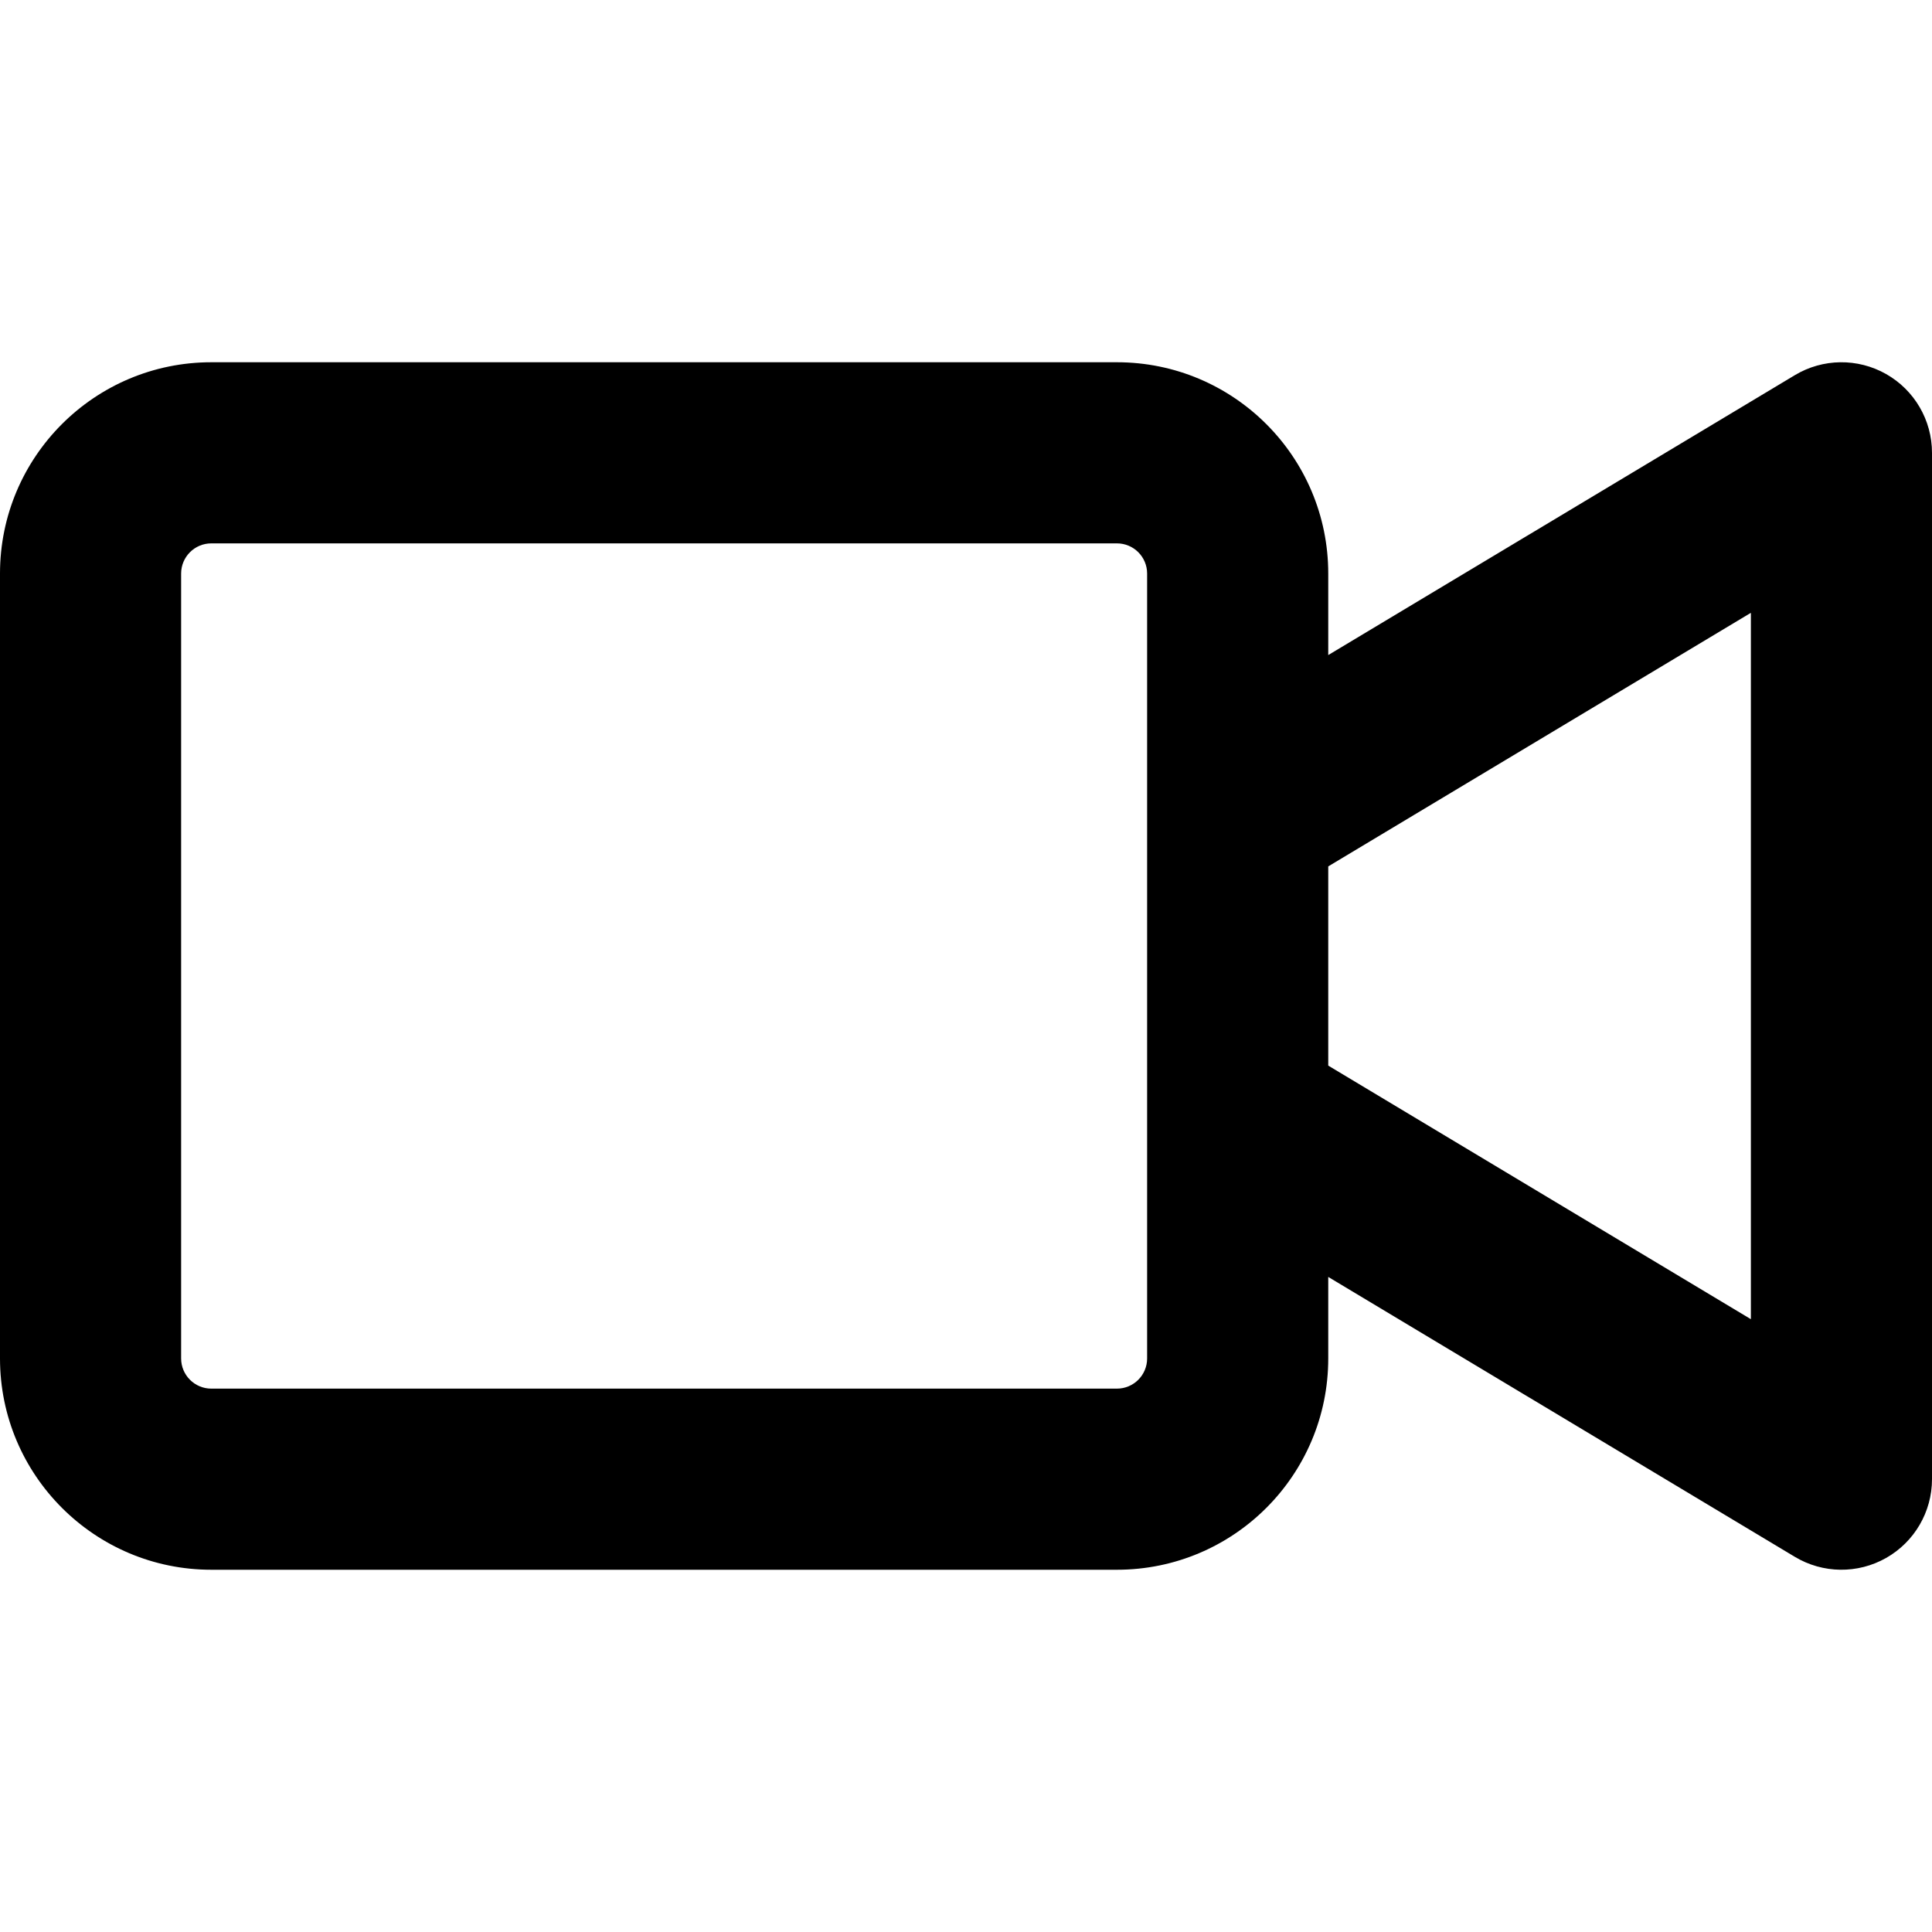
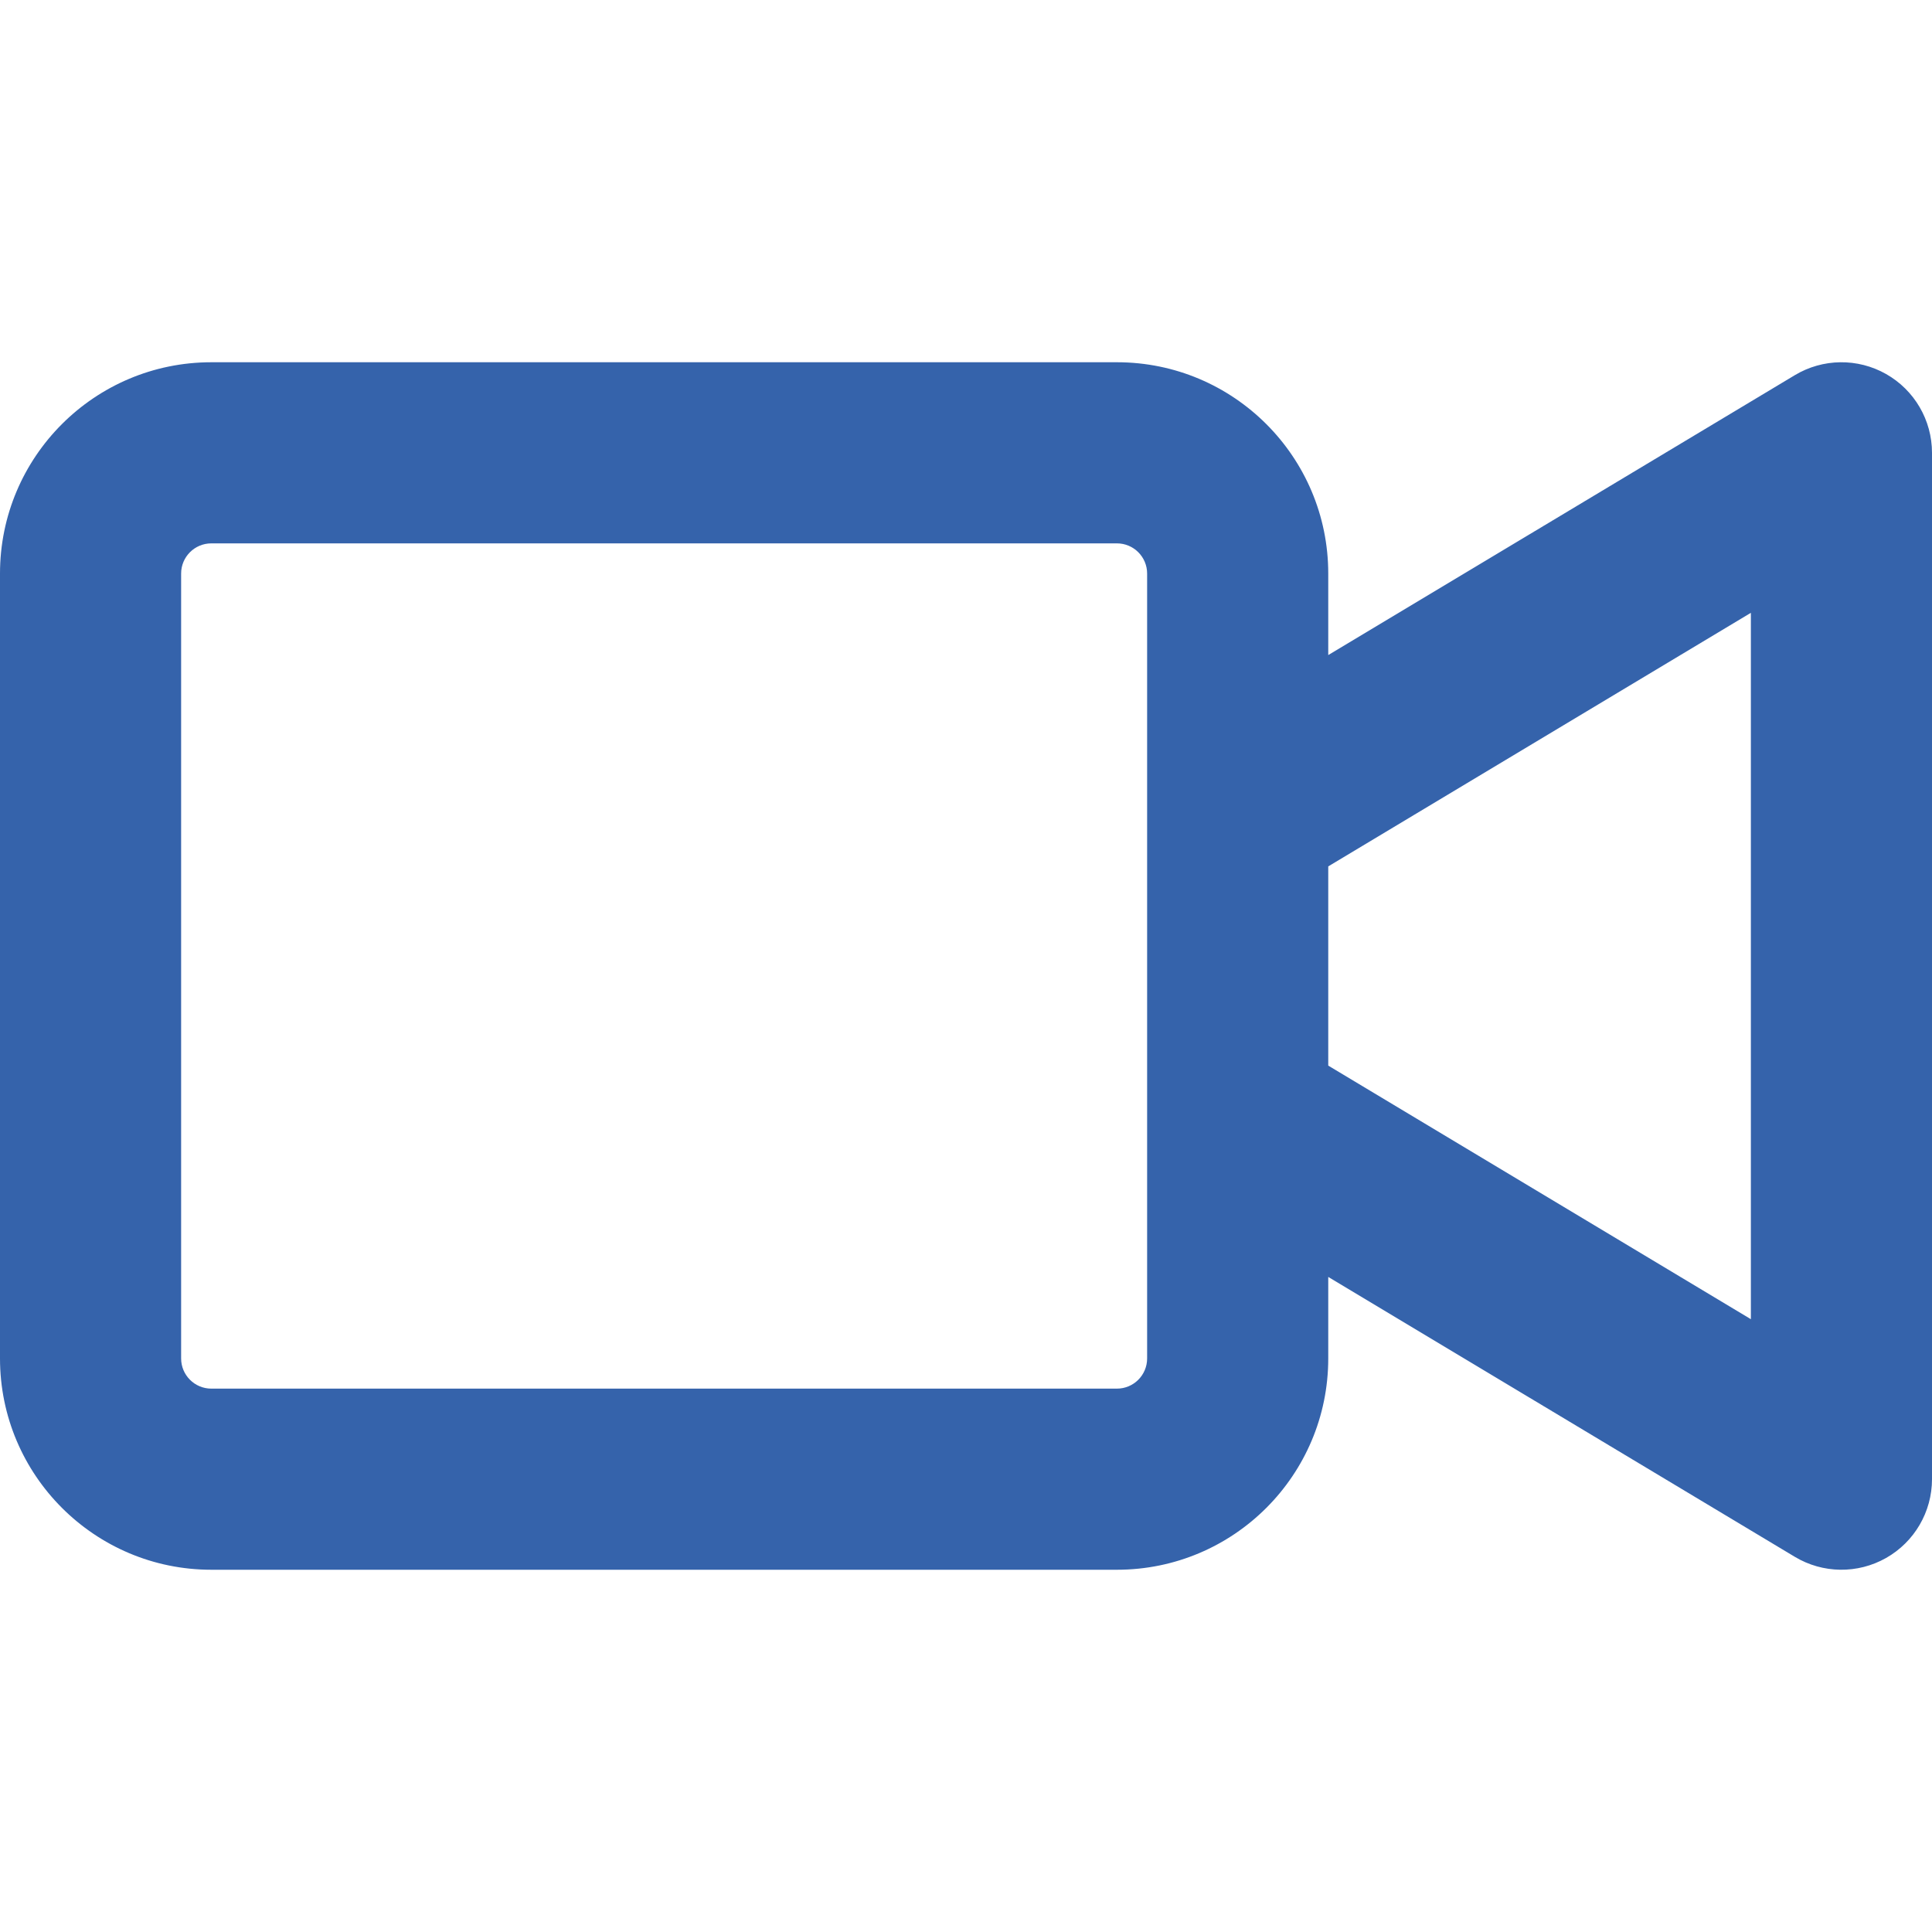
<svg xmlns="http://www.w3.org/2000/svg" viewBox="0 0 16 16" width="16" height="16">
-   <path fill-rule="evenodd" d="M16 3.75a.75.75 0 00-1.136-.643L11 5.425V4.75A1.75 1.75 0 009.25 3h-7.5A1.75 1.75 0 000 4.75v6.5C0 12.216.784 13 1.75 13h7.5A1.75 1.75 0 0011 11.25v-.675l3.864 2.318A.75.75 0 0016 12.25v-8.5zm-5 5.075l3.5 2.1v-5.85l-3.5 2.1v1.65zM9.5 6.75v-2a.25.25 0 00-.25-.25h-7.5a.25.25 0 00-.25.25v6.5c0 .138.112.25.25.25h7.5a.25.25 0 00.25-.25v-4.5z" />
+   <path fill="#3563ab" fill-rule="evenodd" d="M16 3.75a.75.75 0 00-1.136-.643L11 5.425V4.75A1.75 1.75 0 009.25 3h-7.5A1.75 1.75 0 000 4.75v6.5C0 12.216.784 13 1.75 13h7.5A1.75 1.75 0 0011 11.25v-.675l3.864 2.318A.75.75 0 0016 12.25v-8.5zm-5 5.075l3.5 2.1v-5.85l-3.5 2.1v1.65zM9.5 6.75v-2a.25.25 0 00-.25-.25h-7.5a.25.25 0 00-.25.25v6.5c0 .138.112.25.25.25h7.5a.25.25 0 00.25-.25v-4.5z" />
</svg>
